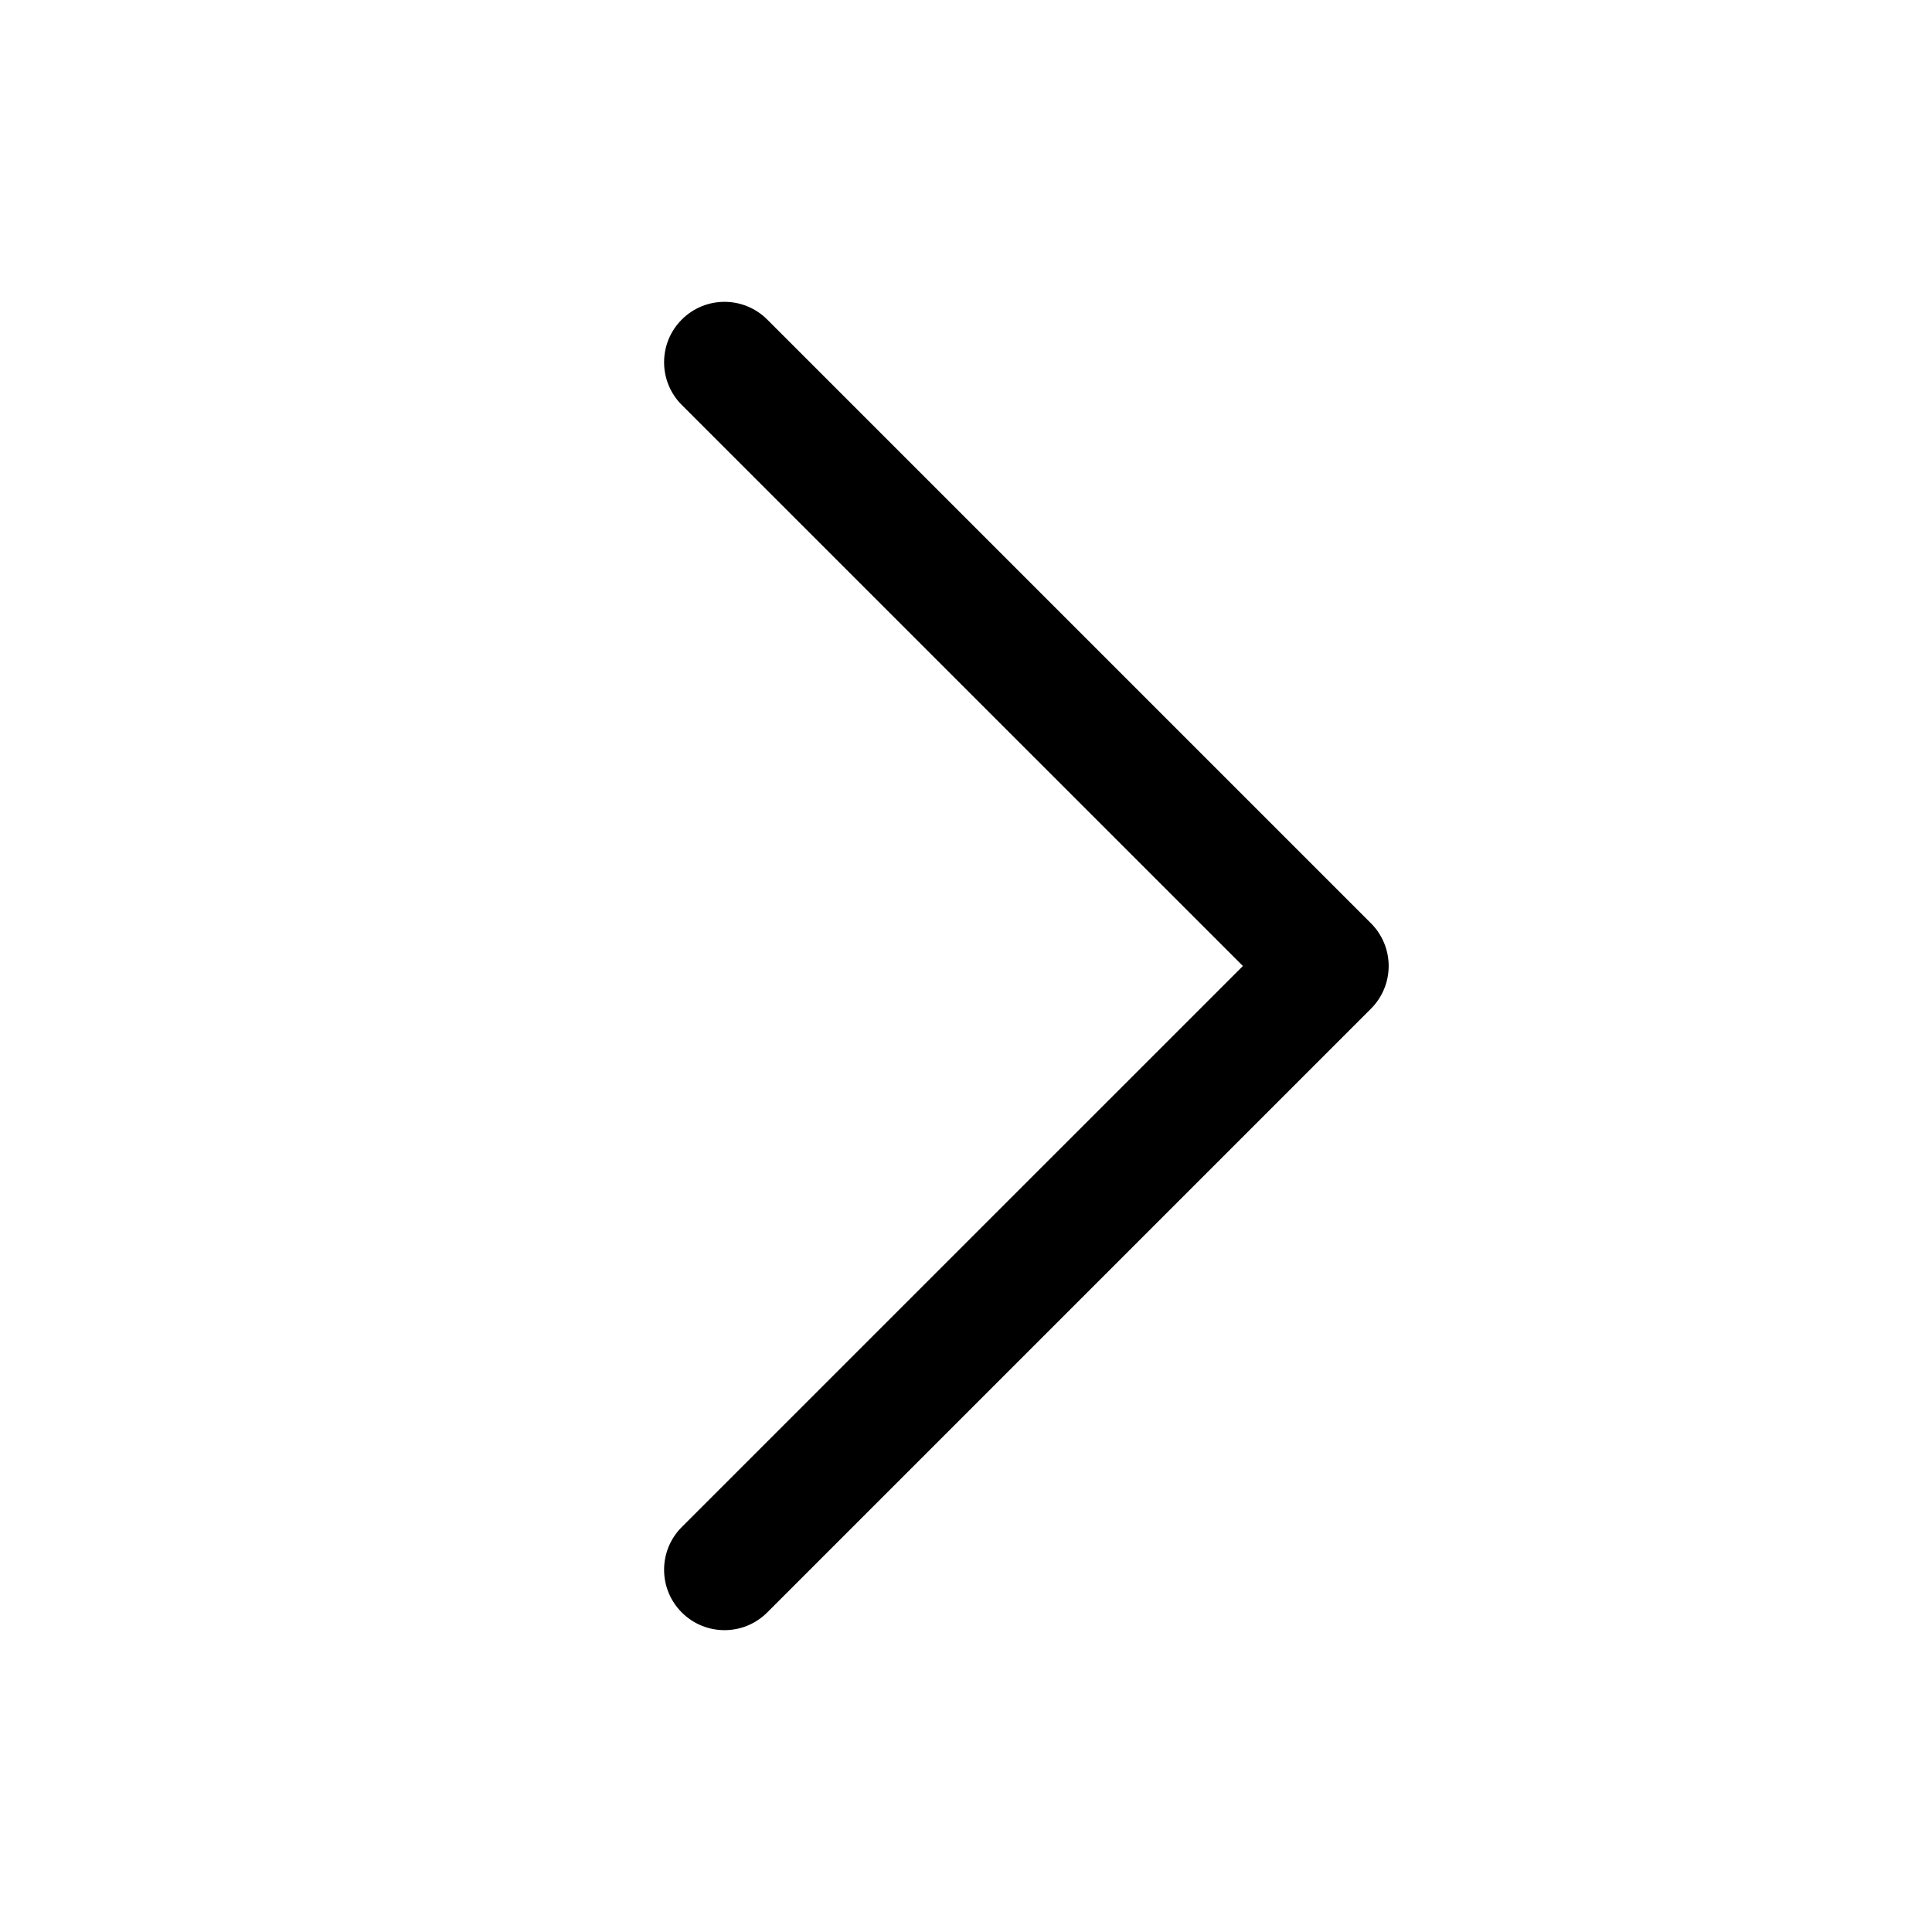
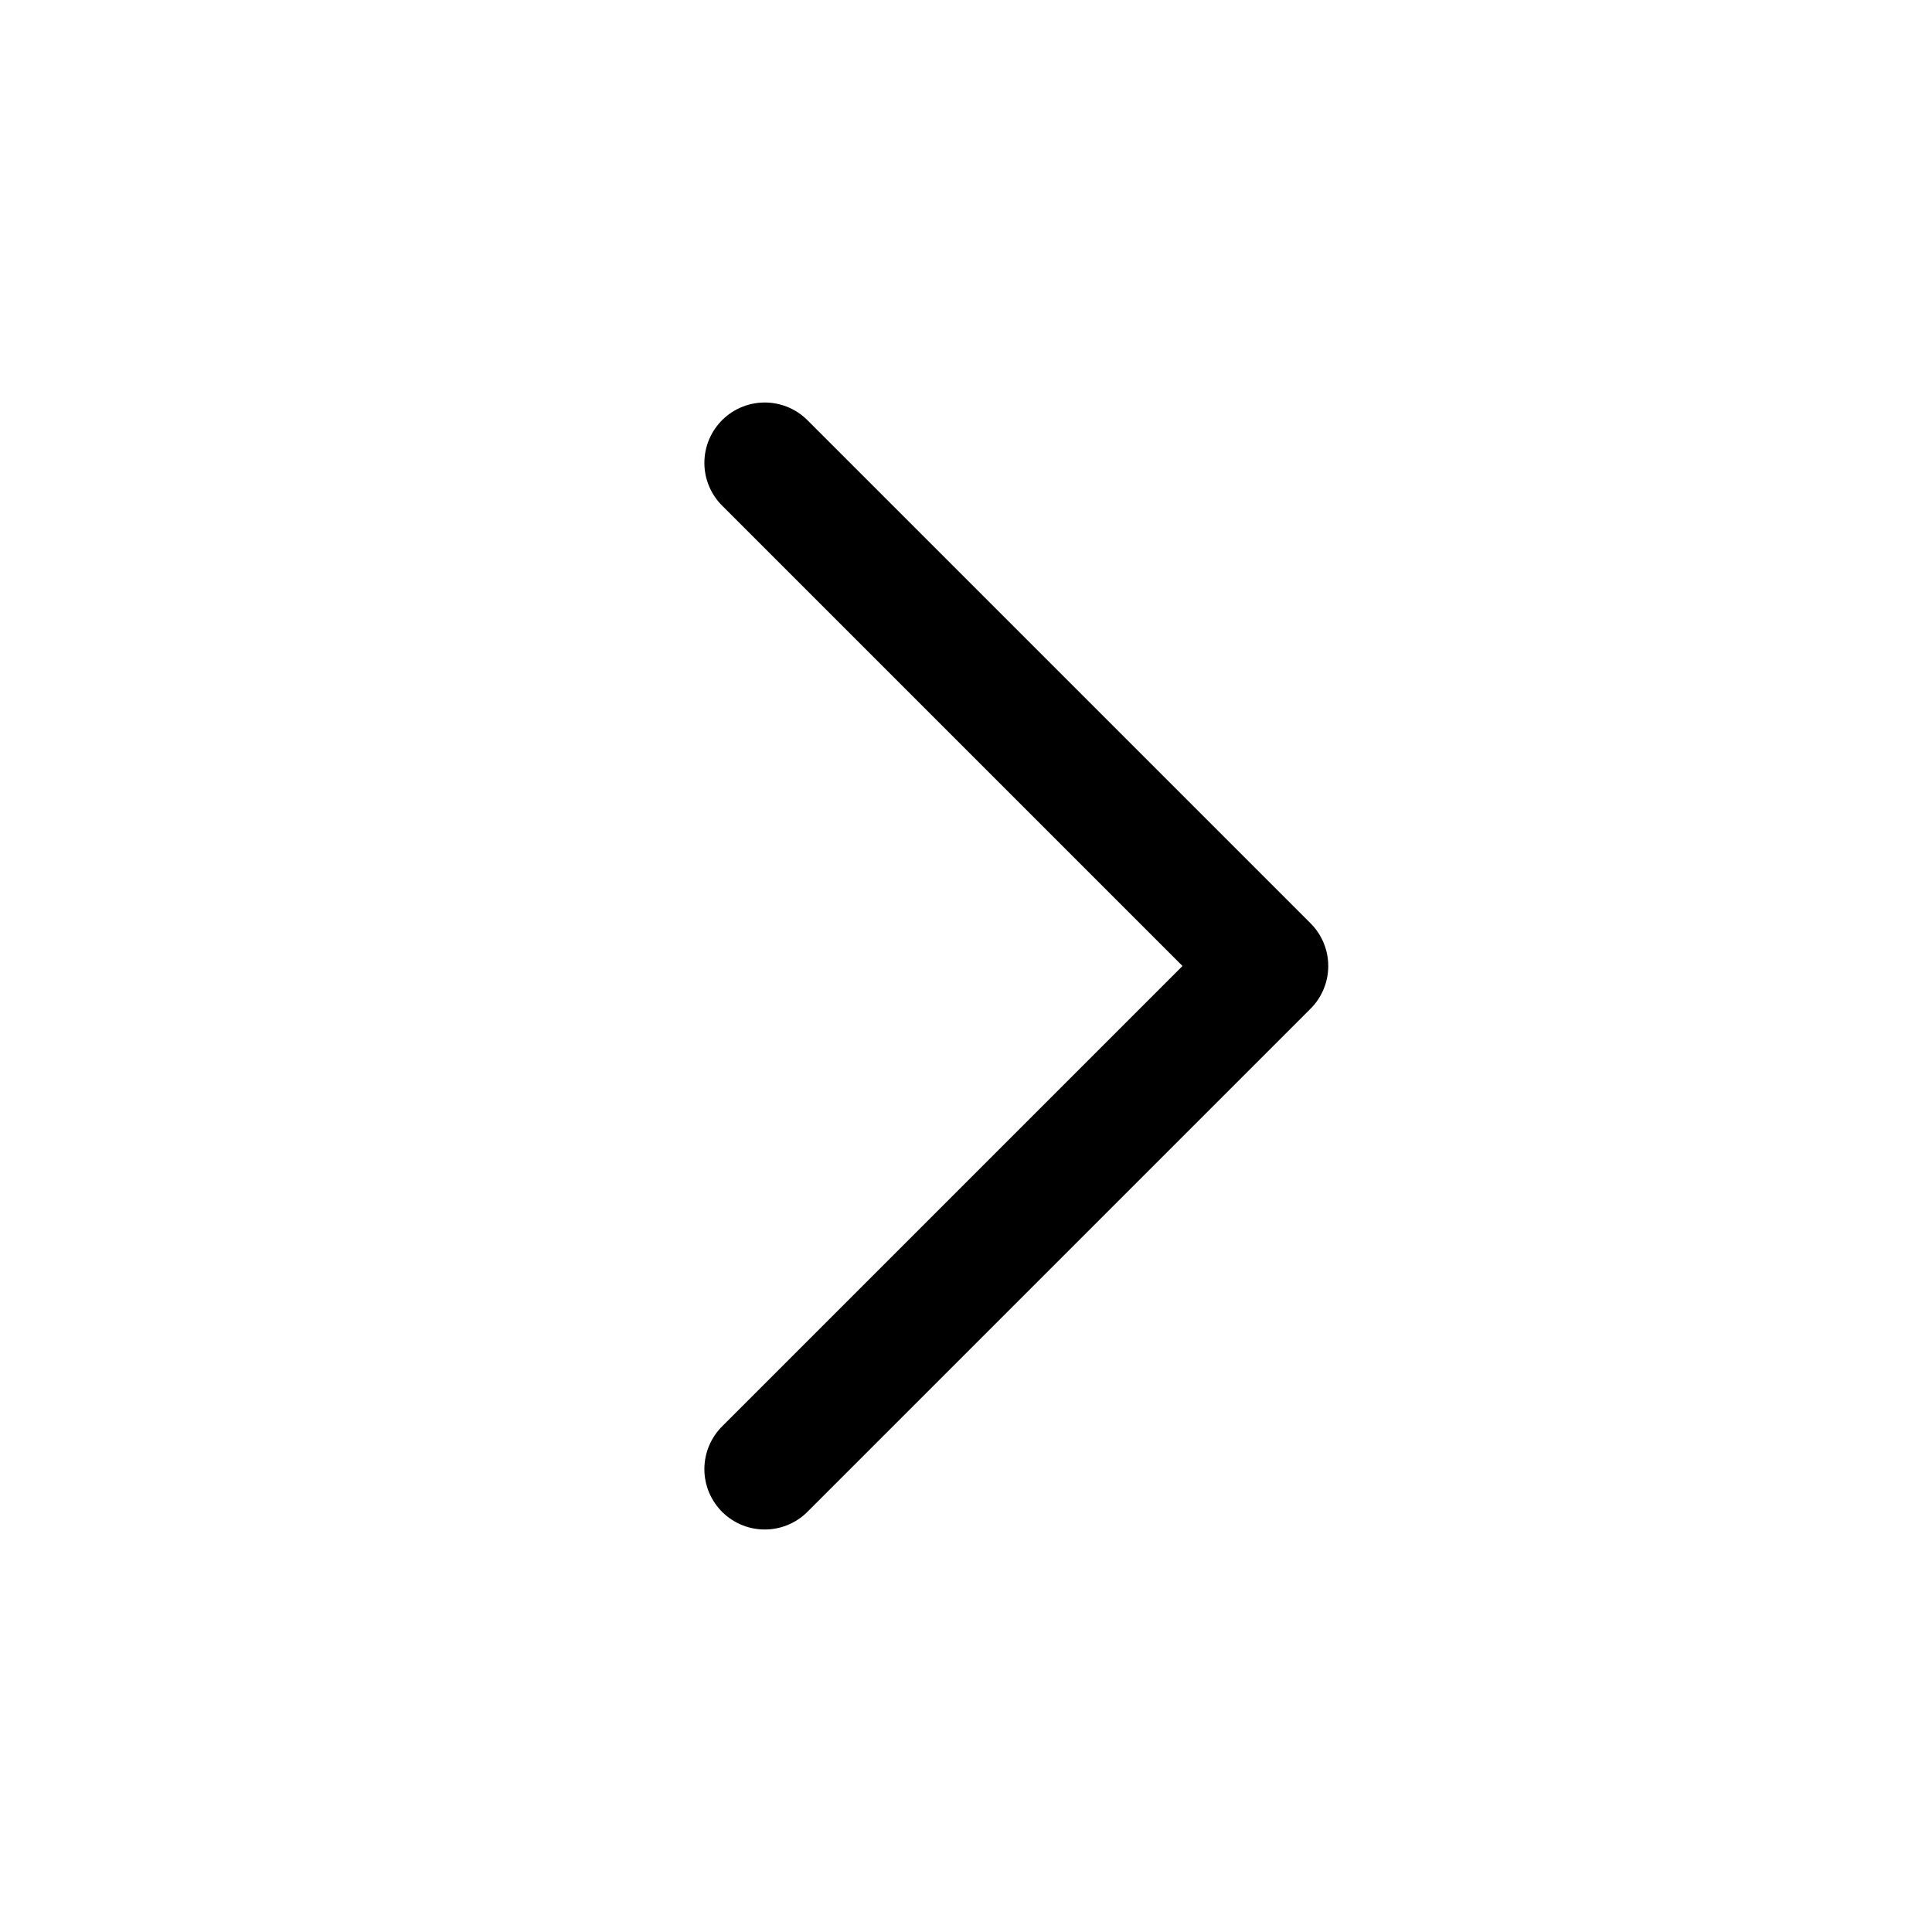
- <svg xmlns="http://www.w3.org/2000/svg" width="24" height="24" fill="currentColor" viewBox="0 0 256 256">
-   <path d="M181.66,133.66l-80,80a8,8,0,0,1-11.32-11.32L164.69,128,90.34,53.66a8,8,0,0,1,11.32-11.32l80,80A8,8,0,0,1,181.66,133.66Z" />
+ <svg xmlns="http://www.w3.org/2000/svg" viewBox="0 0 24 24" fill="none">
+   <path d="M9.5 18.25L15.75 12L9.5 5.75" stroke="currentColor" stroke-width="1.5" stroke-linecap="round" stroke-linejoin="round" />
</svg>
